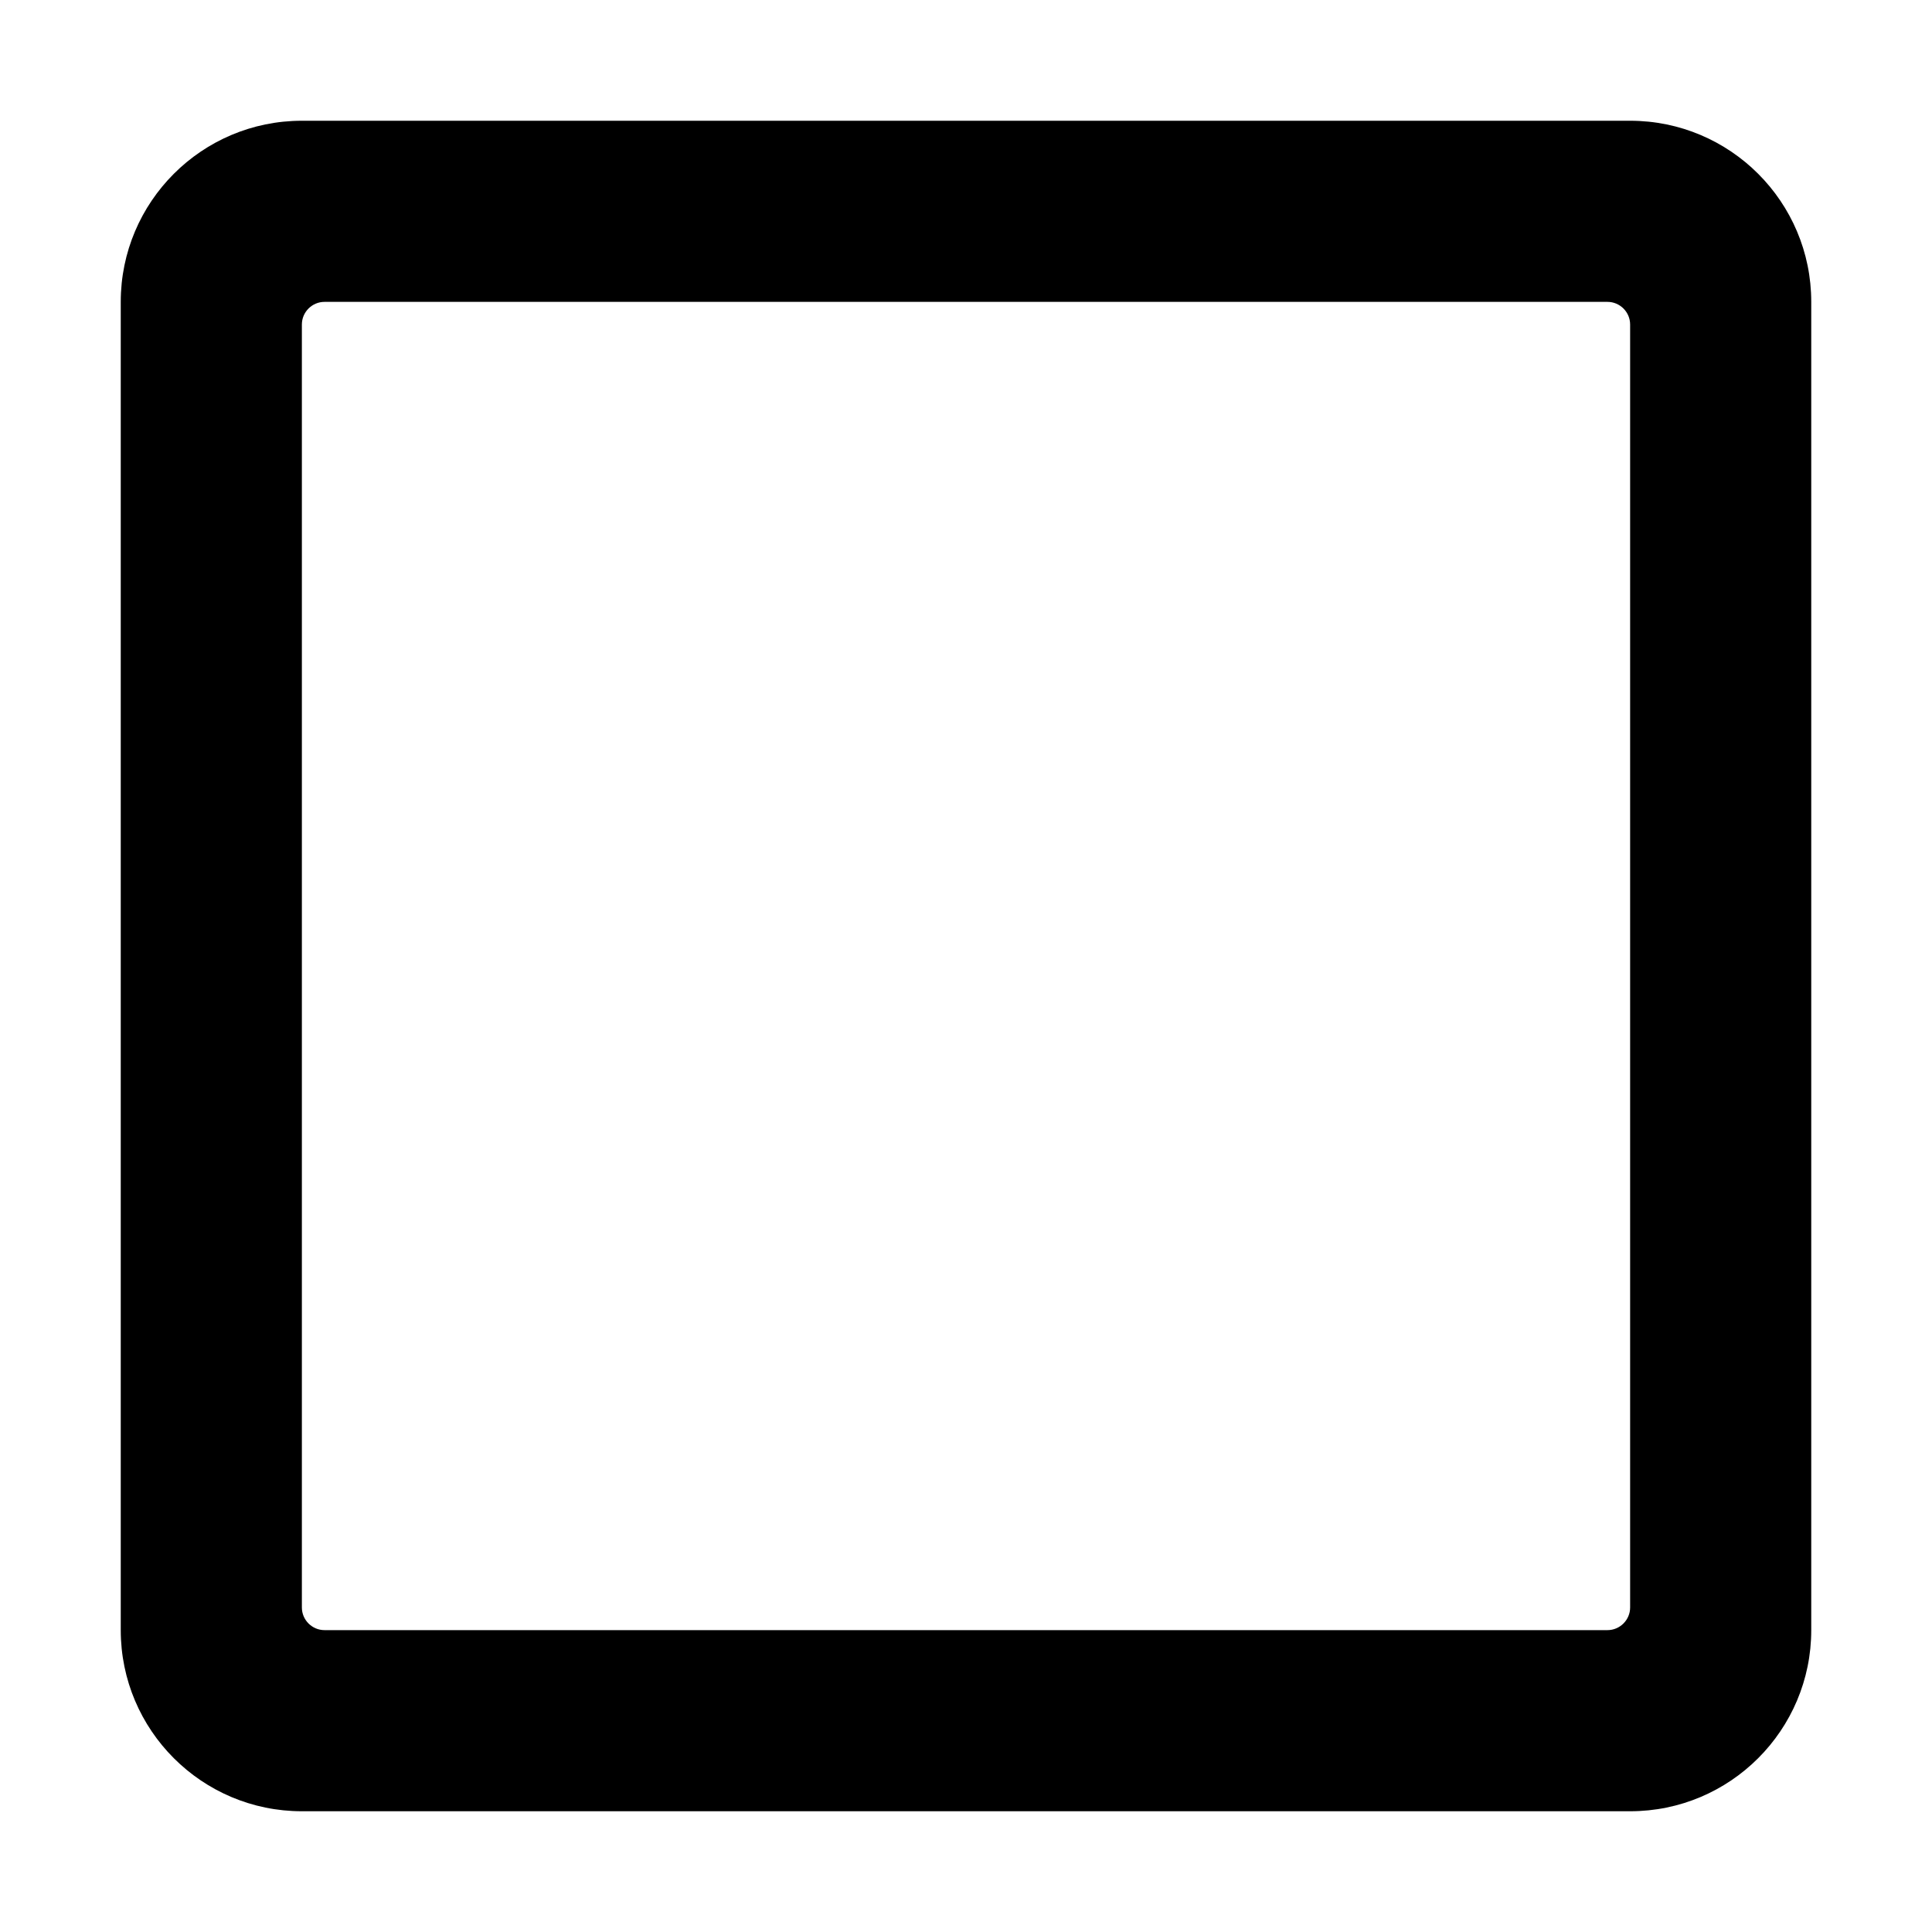
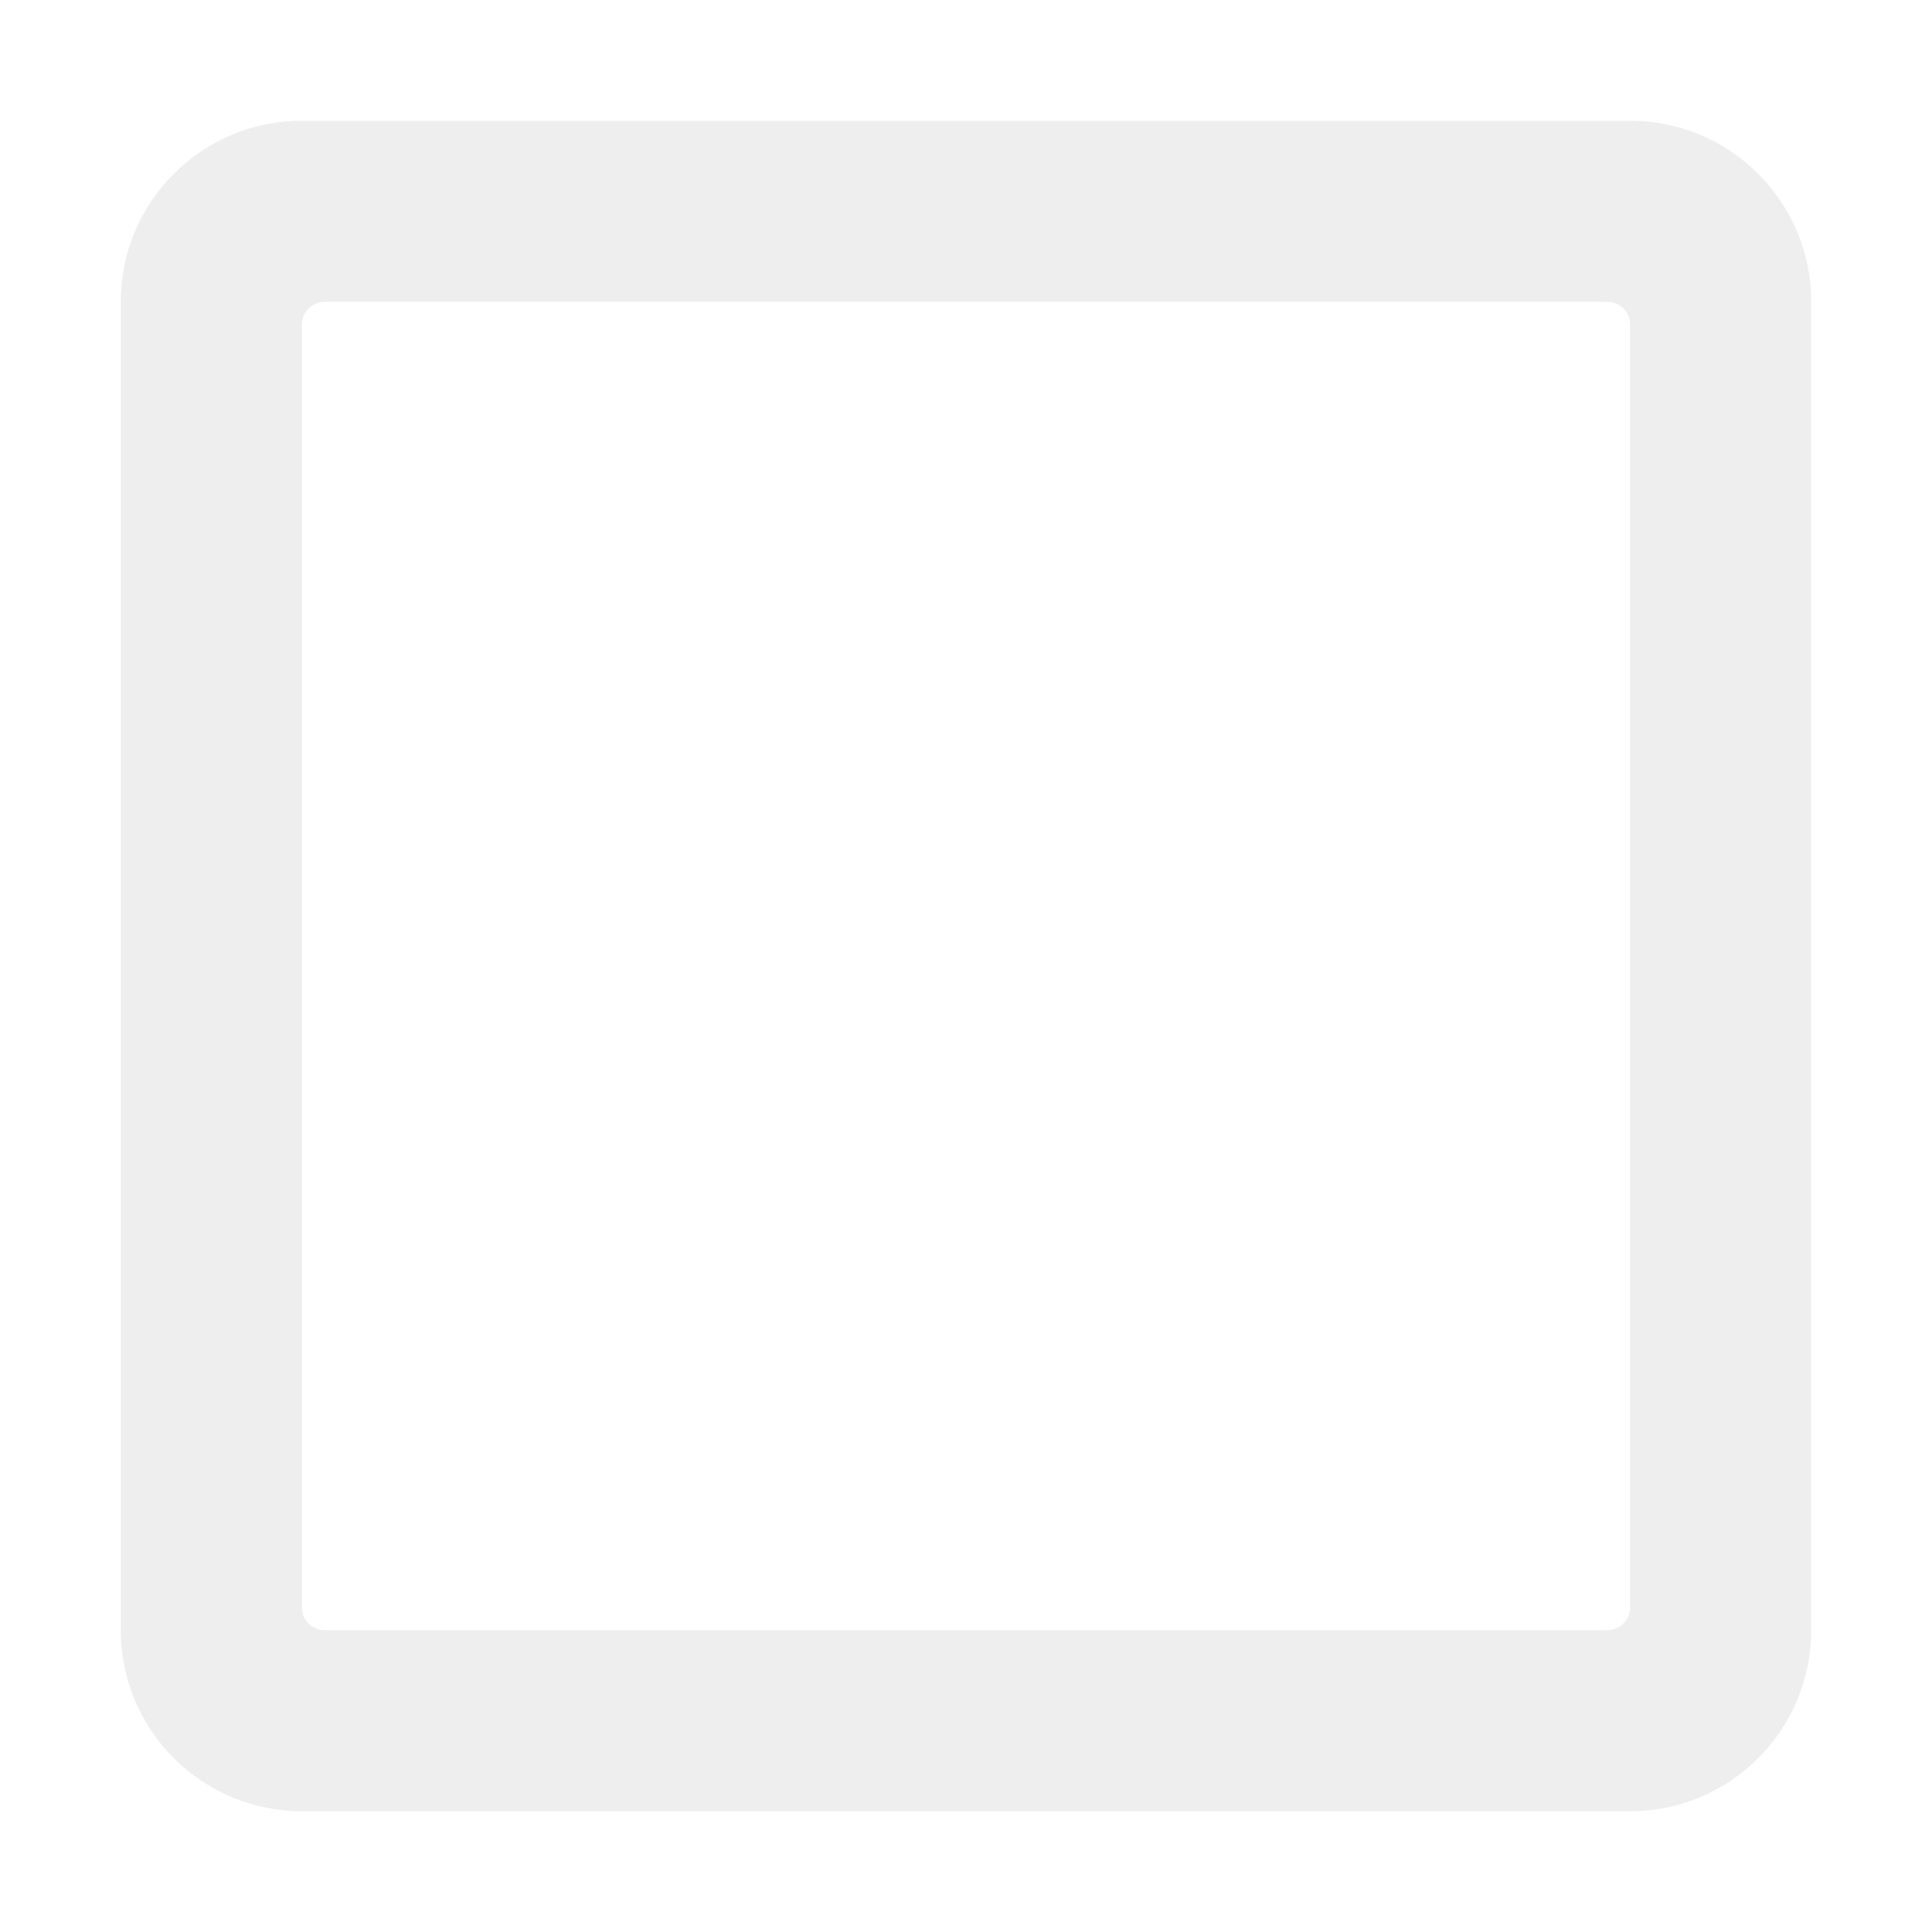
- <svg xmlns="http://www.w3.org/2000/svg" width="128" height="128" viewBox="0 0 448 512">
+ <svg xmlns="http://www.w3.org/2000/svg" width="128" height="128" viewBox="0 0 448 512" style="fill:#EEEEEE">
  <path d="M400 32H48C21.5 32 0 53.5 0 80v352c0 26.5 21.5 48 48 48h352c26.5 0 48-21.5 48-48V80c0-26.5-21.5-48-48-48zm-6 400H54c-3.3 0-6-2.7-6-6V86c0-3.3 2.7-6 6-6h340c3.3 0 6 2.7 6 6v340c0 3.3-2.7 6-6 6z" />
</svg>
